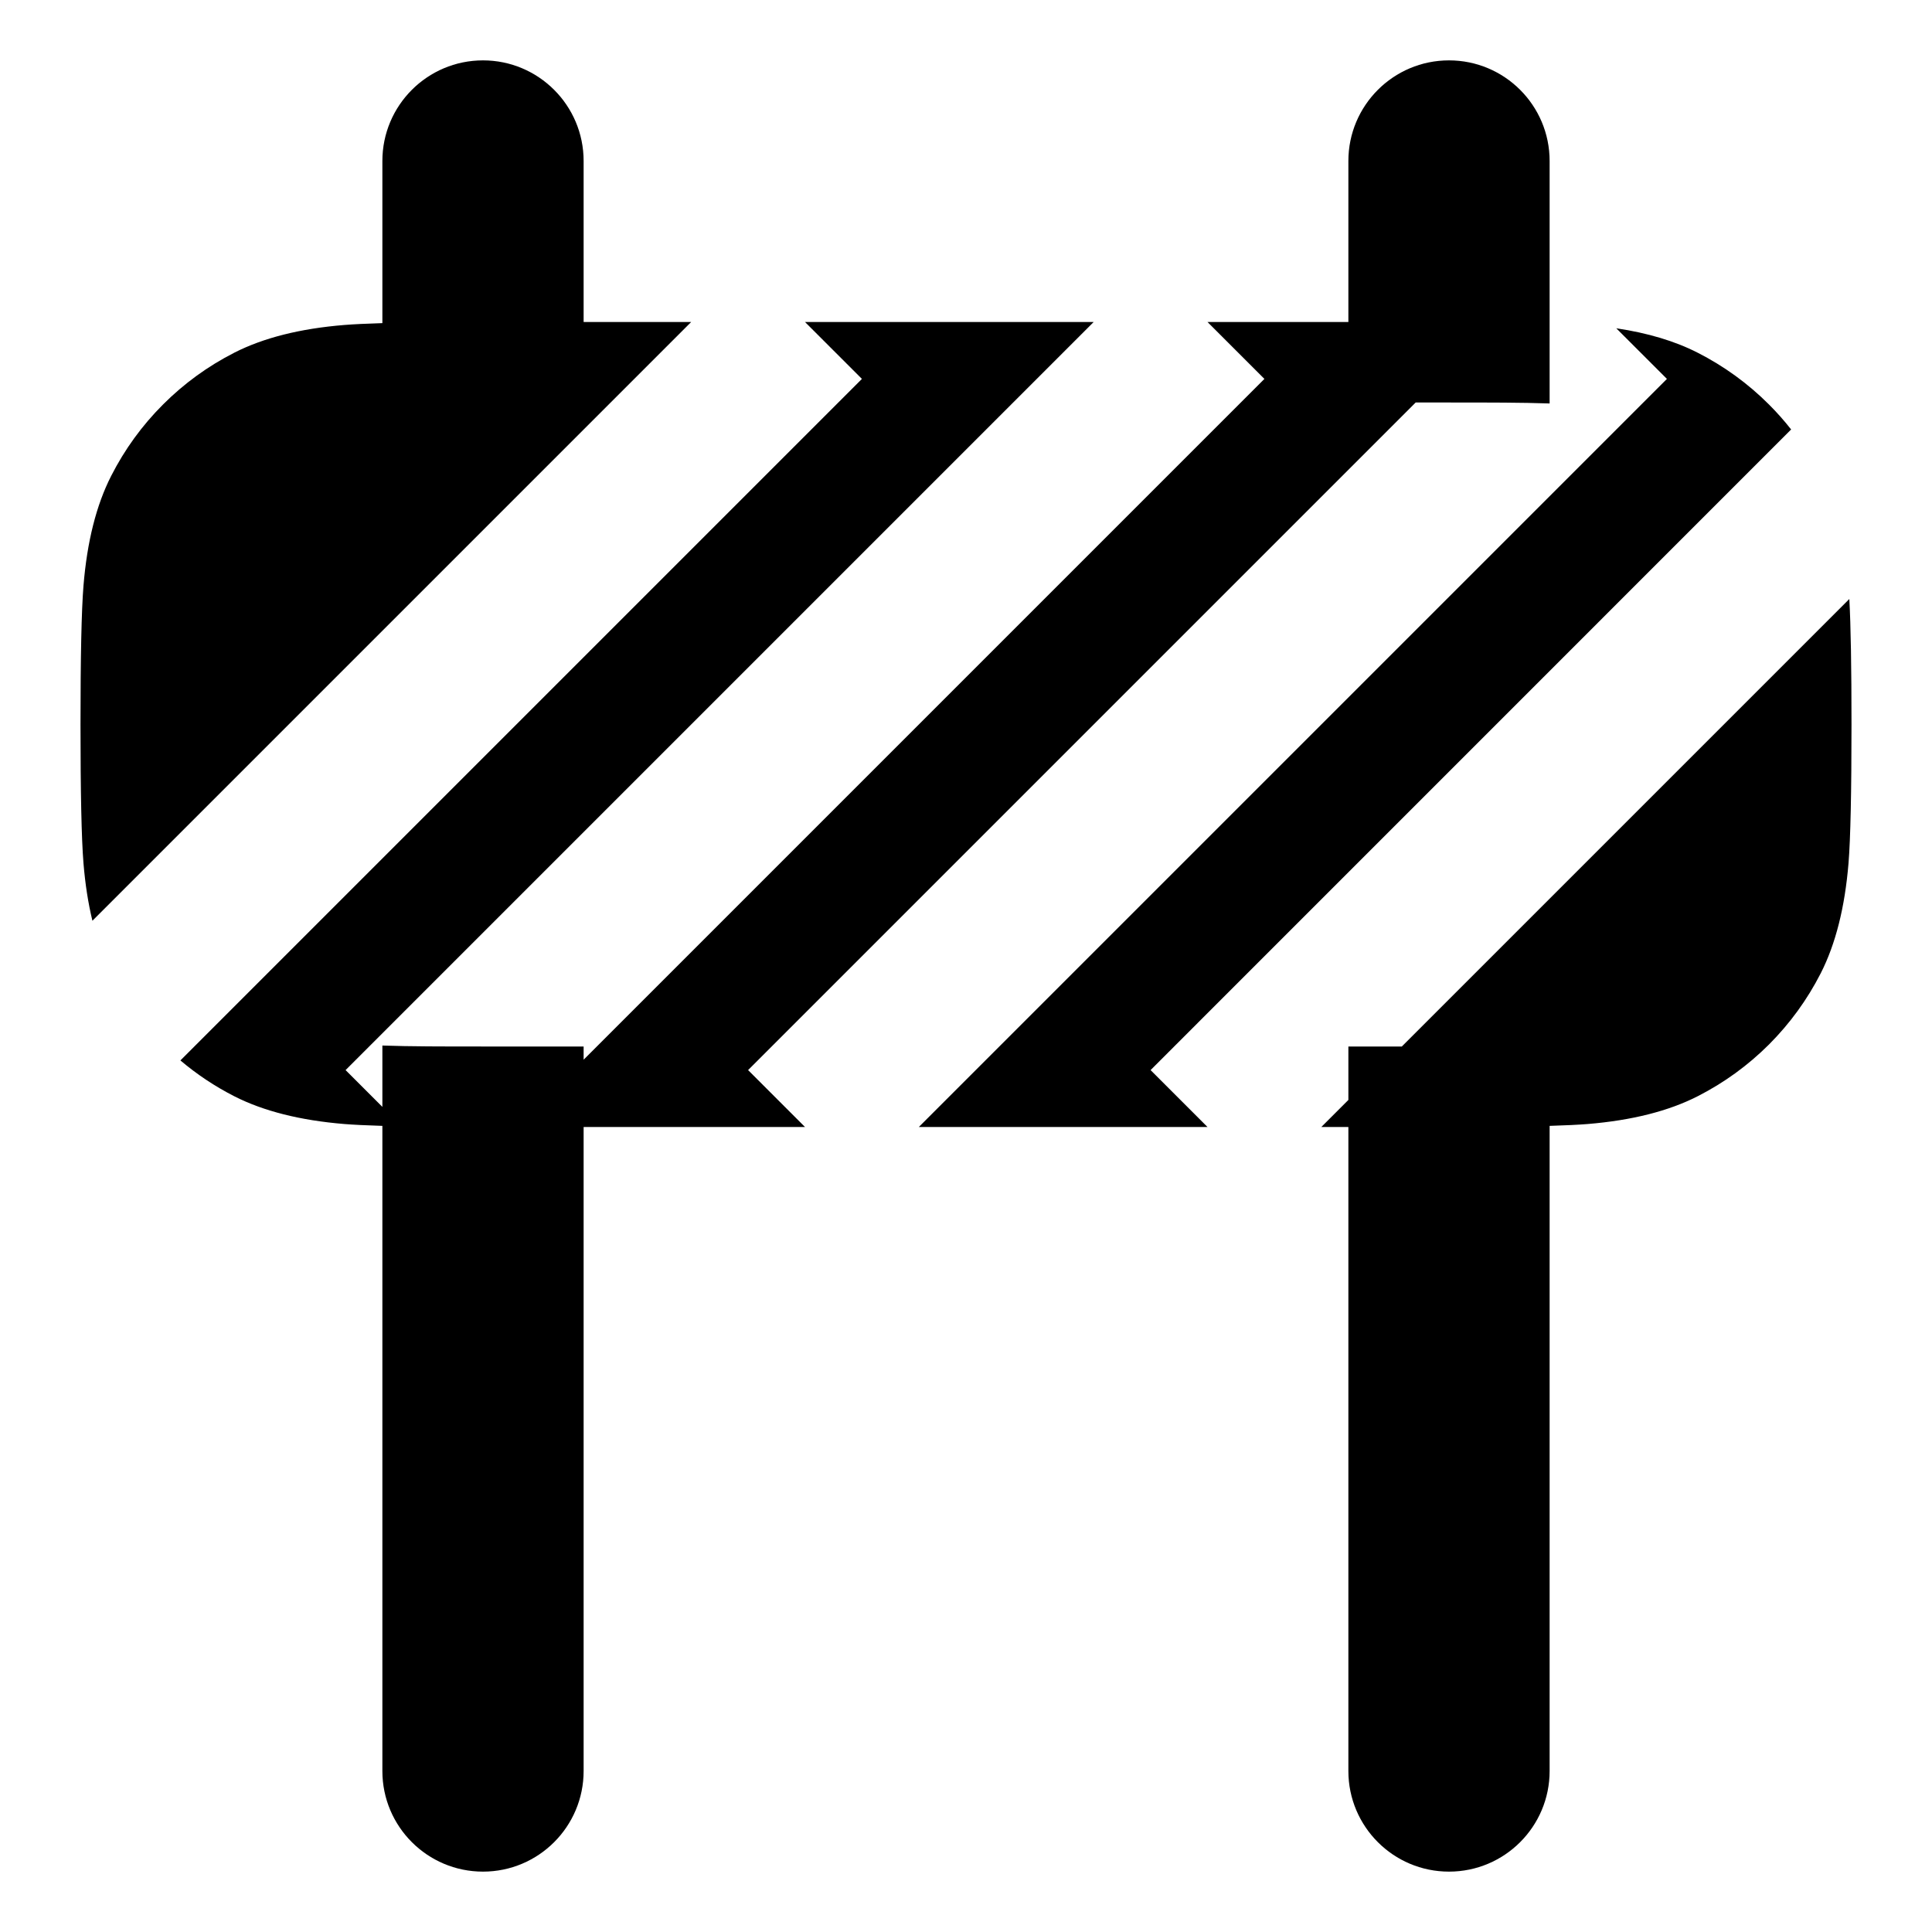
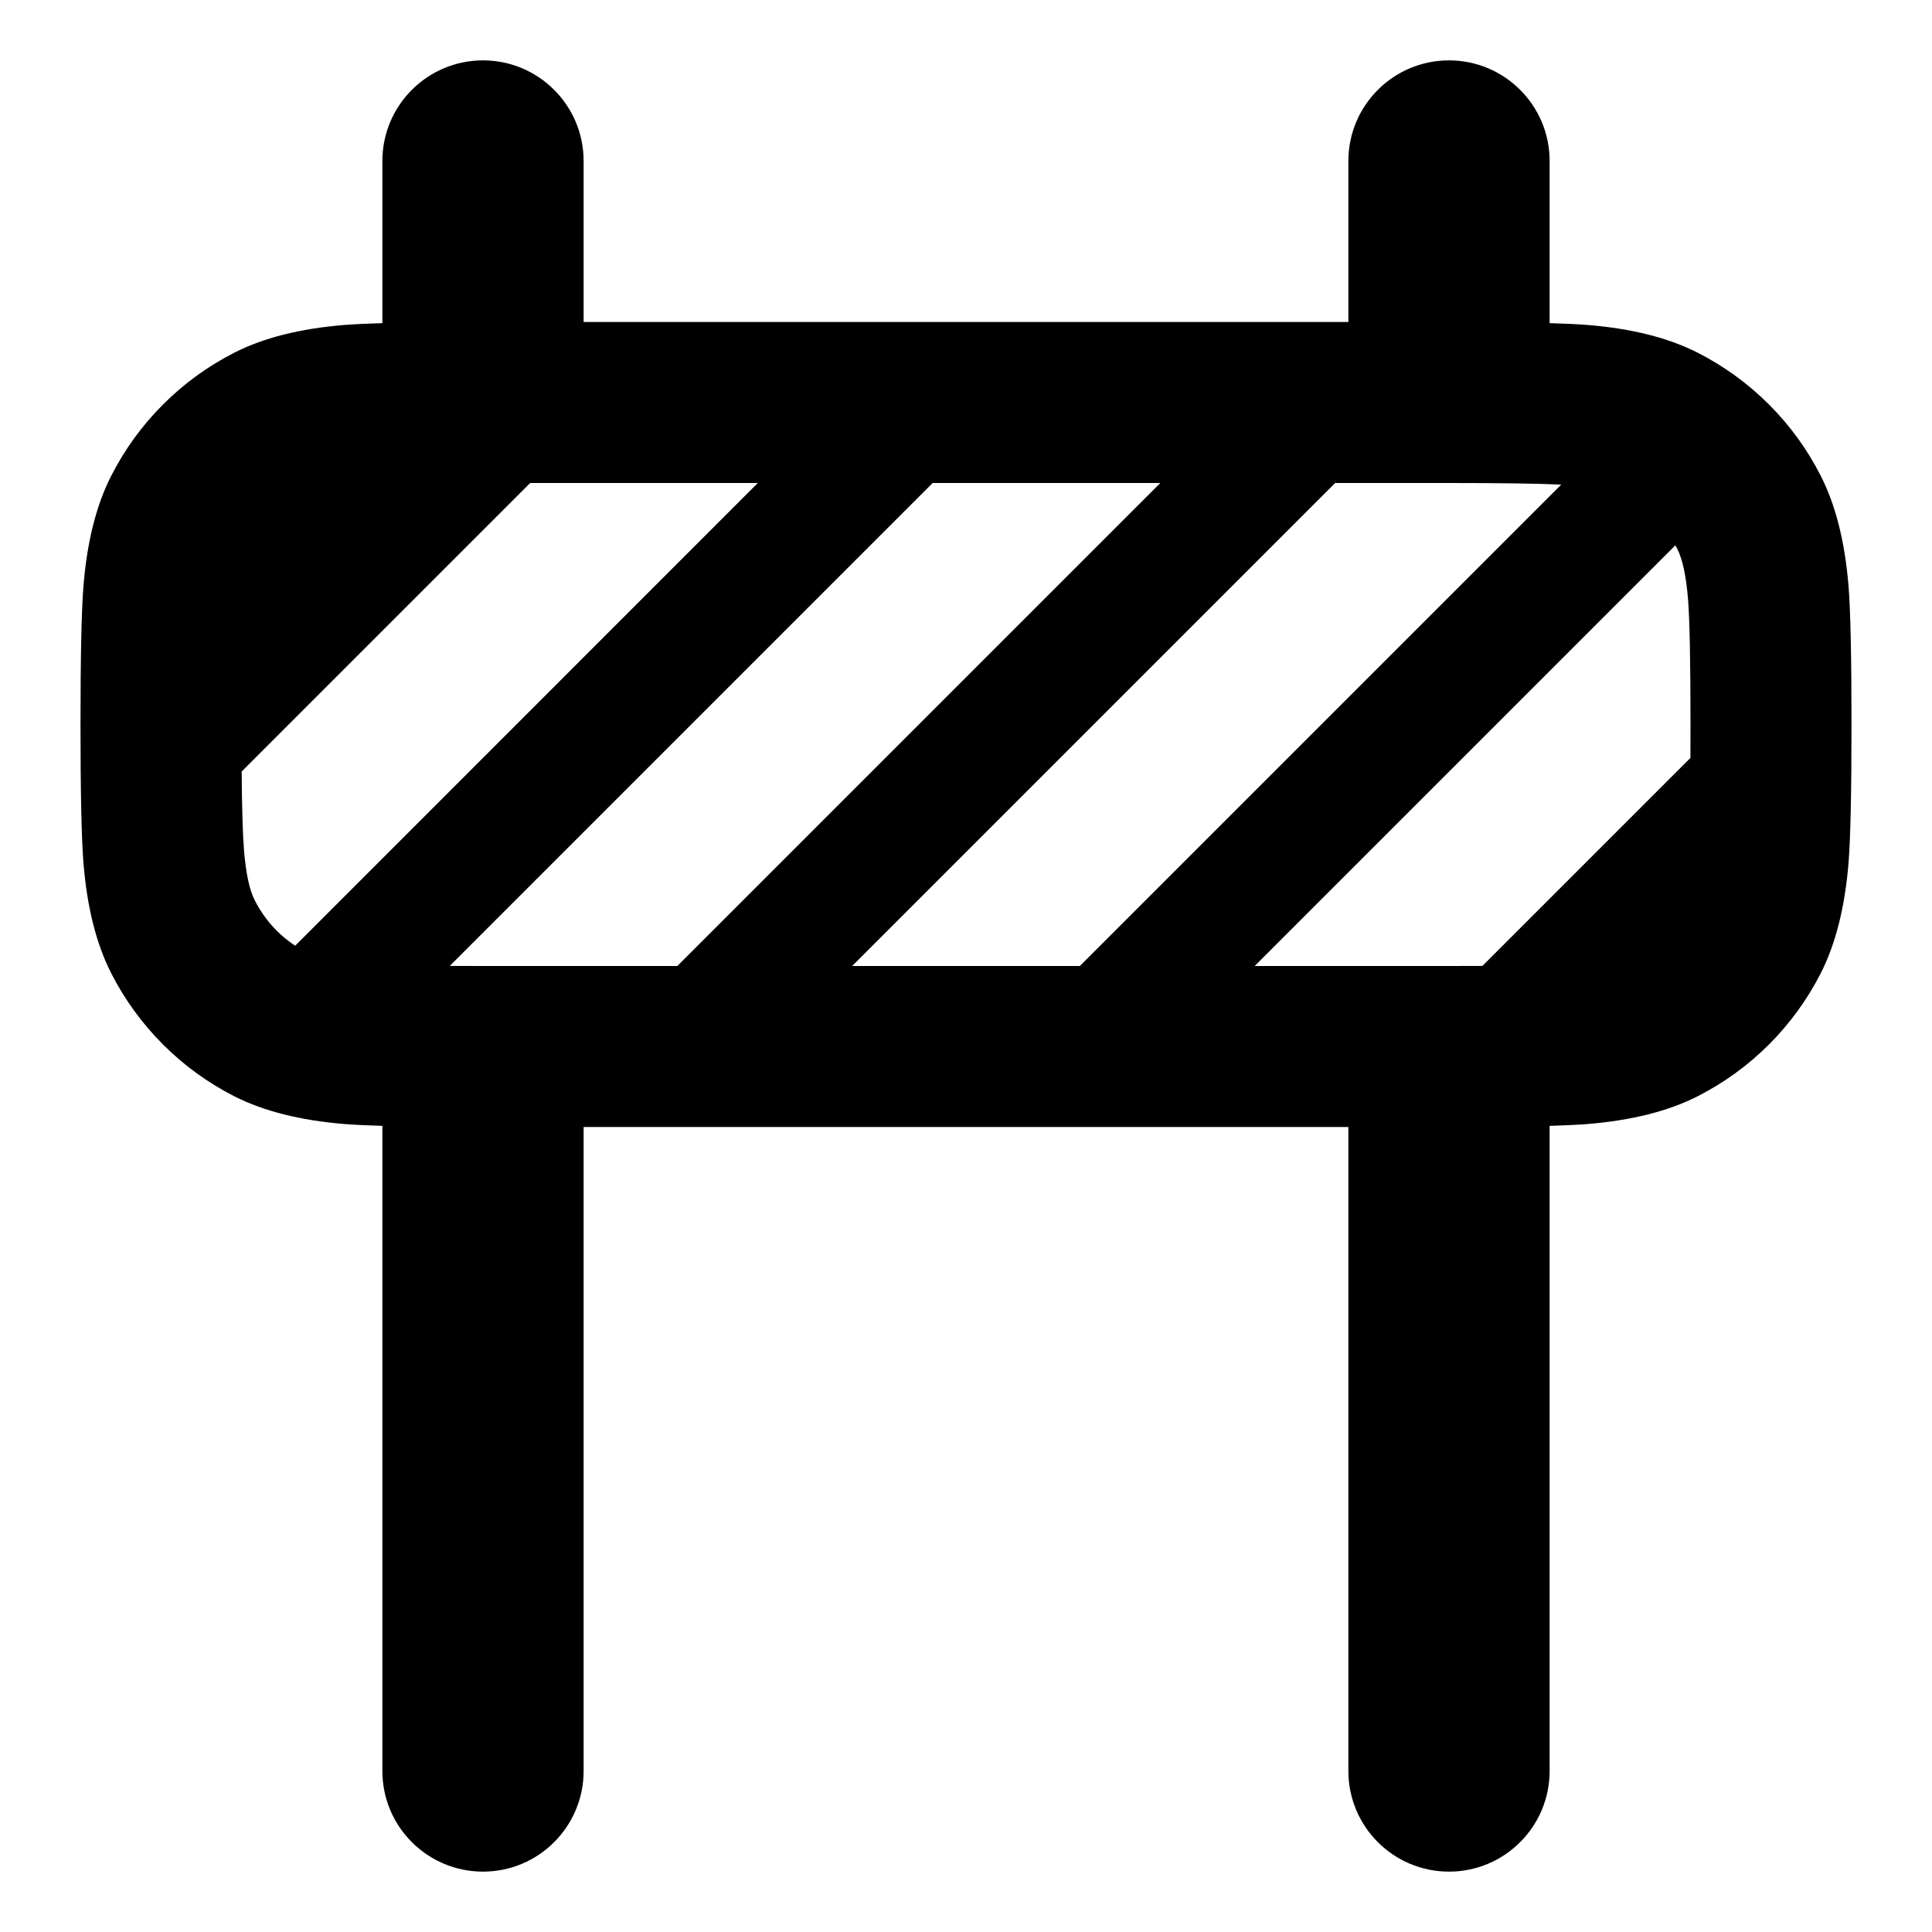
<svg xmlns="http://www.w3.org/2000/svg" width="24" height="24" viewBox="0 0 24 24" fill="currentColor" fill-rule="evenodd">
-   <path d="M4.75 4.014V2a1.25 1.25 0 0 1 2.5 0v2h1.336l-7.438 7.438q-.079-.326-.111-.715Q1 10.266 1 9t.037-1.723q.067-.822.344-1.365.252-.495.644-.887t.886-.644q.544-.277 1.366-.344.176-.014.473-.023M18 5c.497 0 .906 0 1.25.012V2a1.25 1.25 0 0 0-2.5 0v2H15l.707.707-8.457 8.457V13H6c-.497 0-.906 0-1.25-.012v.762l-.457-.457L13.586 4H10l.707.707-8.466 8.466q.307.26.669.445.544.277 1.367.345.176.014.473.023V22a1.25 1.25 0 0 0 2.5 0v-8H10l-.707-.707L17.586 5zm2.707-.293-.629-.629q.589.088 1.01.303.495.252.887.644.148.148.275.31l-7.957 7.958L15 14h-3.586zM17.414 13l5.559-5.559Q23 7.934 23 9q0 1.266-.037 1.723-.068.823-.345 1.367-.252.493-.643.885-.392.391-.886.643-.543.277-1.366.345-.176.014-.473.023V22a1.25 1.25 0 0 1-2.5 0v-8h-.336l.336-.336V13z" />
+   <path d="M4.75 4.014V2a1.25 1.25 0 0 1 2.5 0v2h9.5V2a1.25 1.25 0 0 1 2.5 0v2.014q.297.009.473.023.822.067 1.365.344.495.252.887.644t.643.886q.277.543.345 1.366Q23 7.734 23 9t-.037 1.723q-.068.823-.345 1.367-.252.493-.643.885-.392.391-.886.643-.543.277-1.366.345-.176.014-.473.023V22a1.25 1.25 0 0 1-2.5 0v-8h-9.5v8a1.25 1.25 0 0 1-2.5 0v-8.014q-.297-.009-.473-.023-.823-.068-1.367-.345-.493-.251-.885-.643t-.644-.886q-.277-.544-.344-1.366Q1 10.266 1 9t.037-1.723q.067-.822.344-1.365.252-.495.644-.887t.886-.644q.544-.277 1.366-.344.176-.014.473-.023M9.414 6H6.586L3.002 9.584q.006.702.029.977.035.429.132.62.181.354.504.567zm-1 6H6l-.413-.001L11.586 6h2.828zm5 0h-2.828l6-6H18q.965 0 1.394.02zm5.001-.001L18 12h-2.414l5.226-5.226.024.045q.098.192.133.621Q21 7.816 21 9l-.001.415z" />
</svg>
